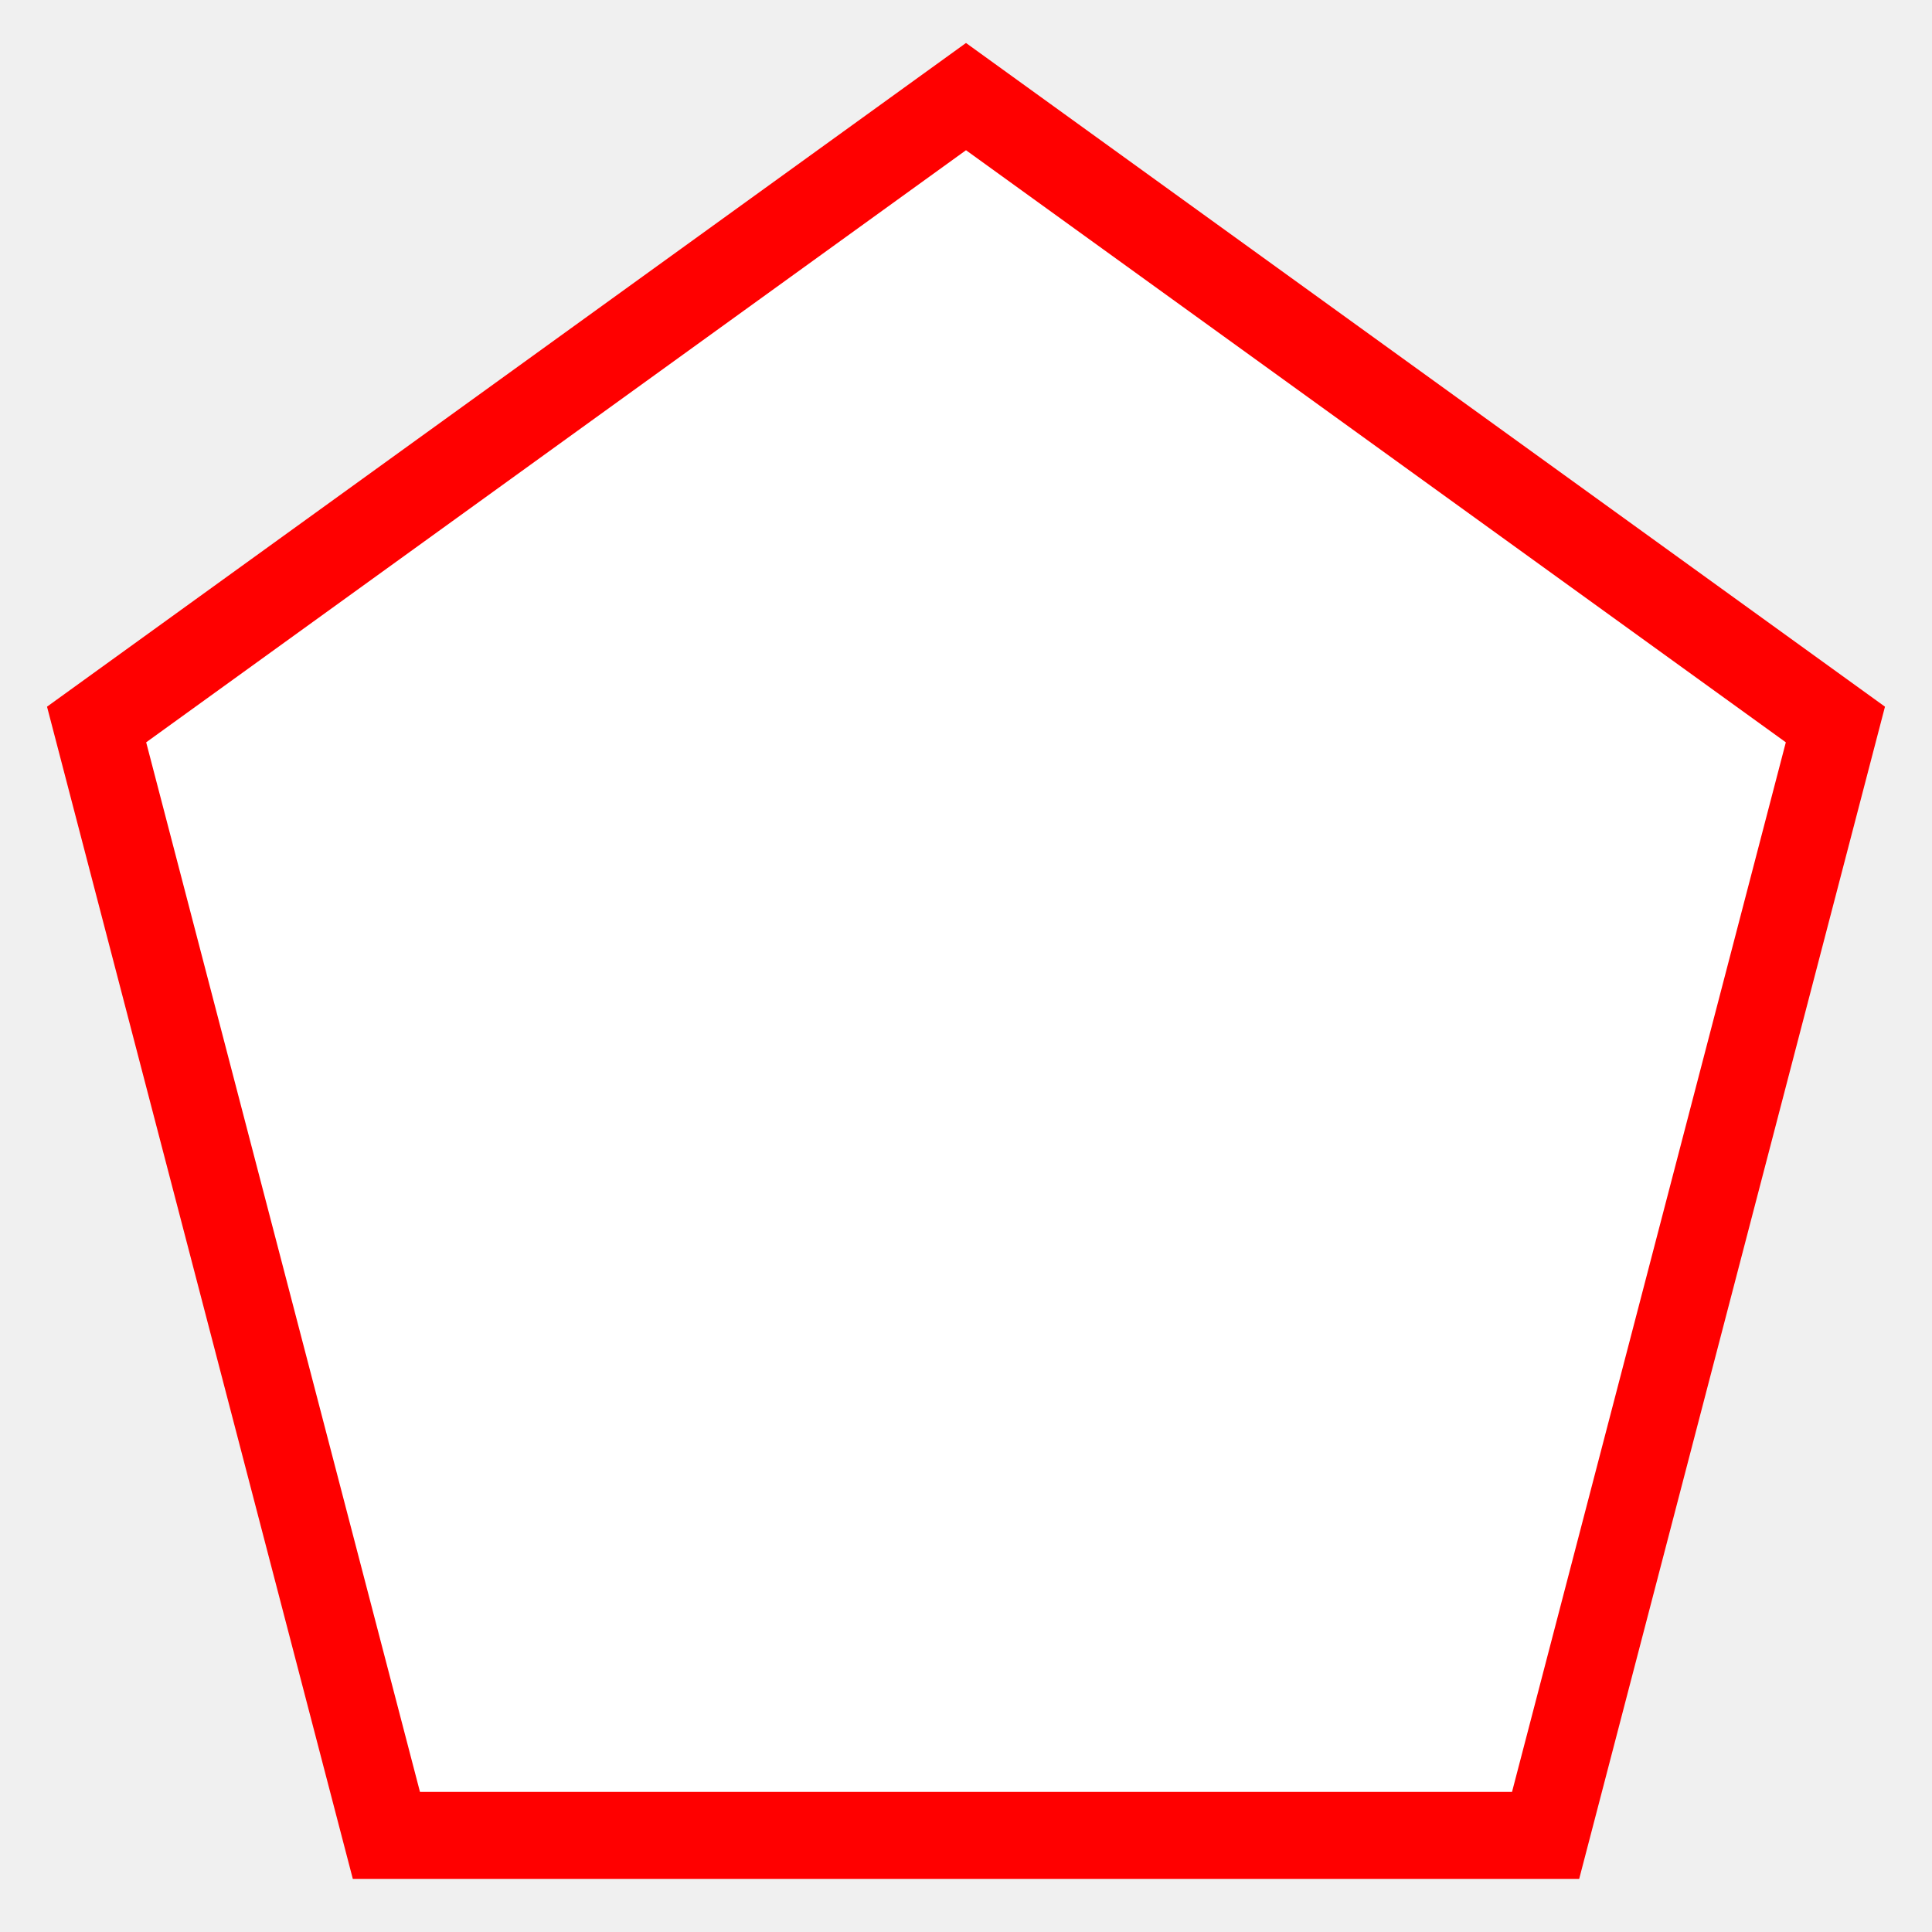
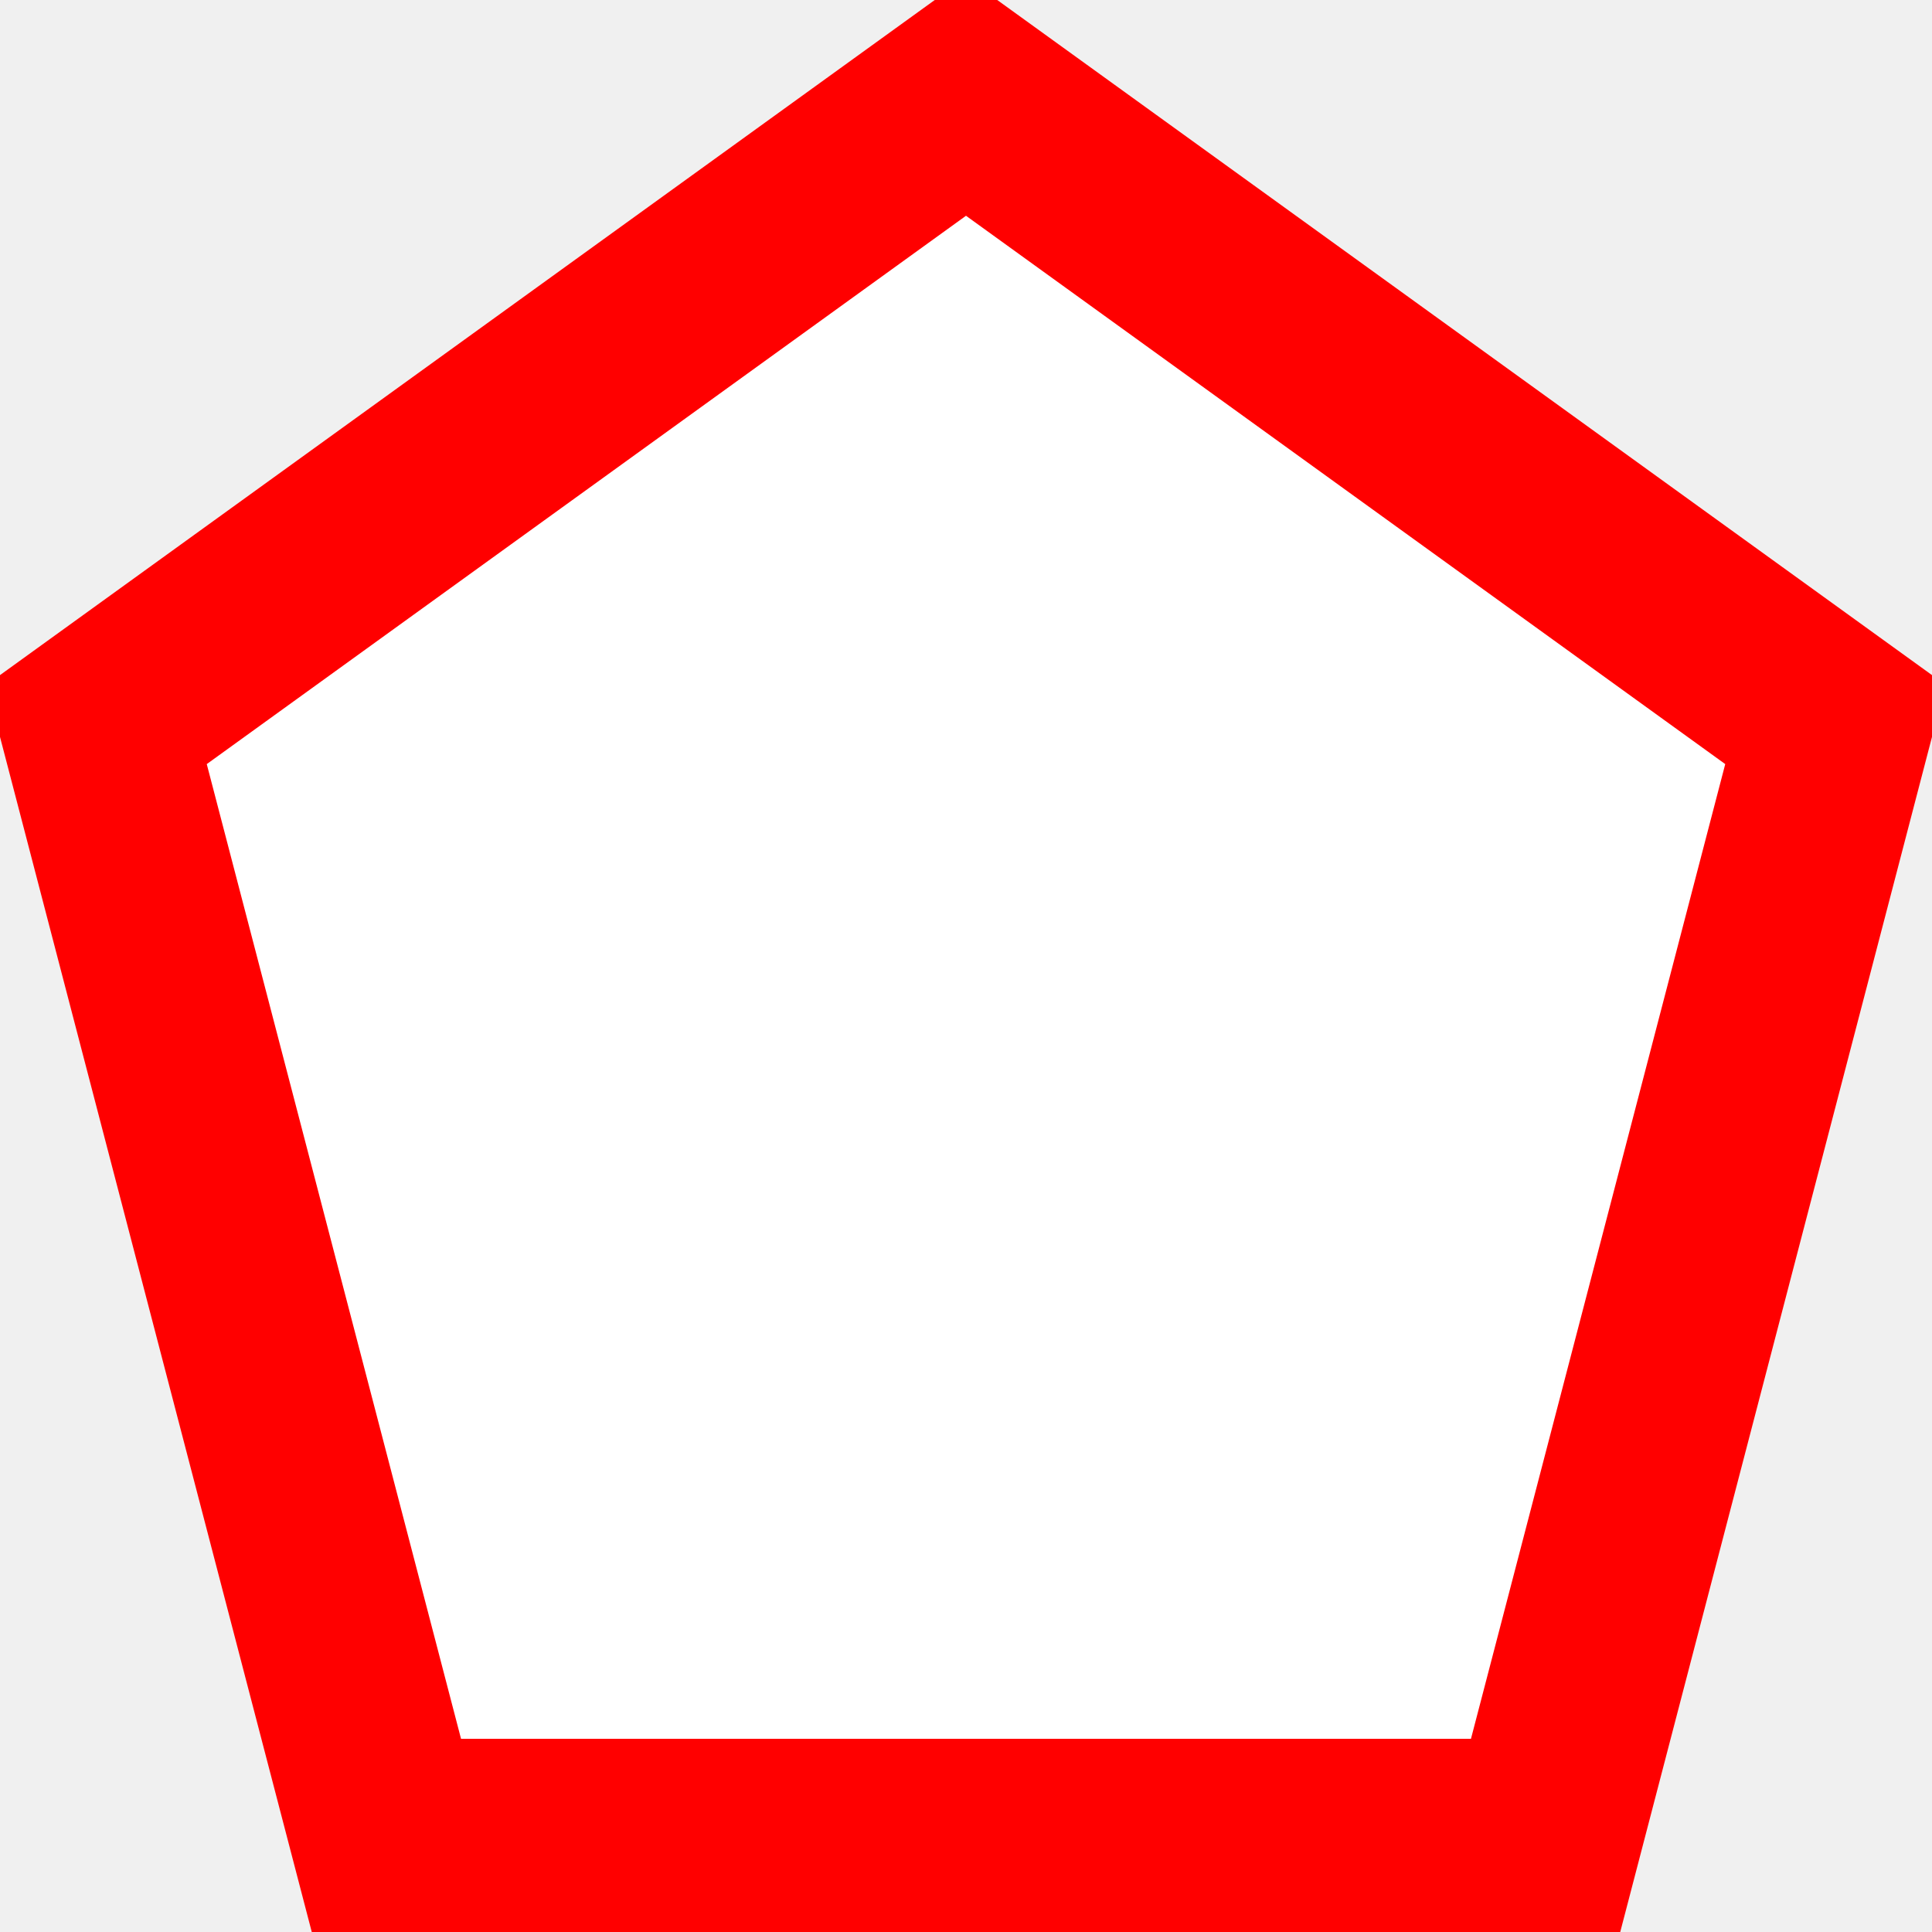
<svg xmlns="http://www.w3.org/2000/svg" baseProfile="tiny" height="200" version="1.2" width="200">
  <defs />
-   <polygon fill="white" points="100,10 190,75 160,190 40,190 10,75" stroke="red" stroke-width="9" />
+   <polygon fill="white" points="100,10 190,75 160,190 40,190 10,75" stroke="red" stroke-width="20" />
</svg>
